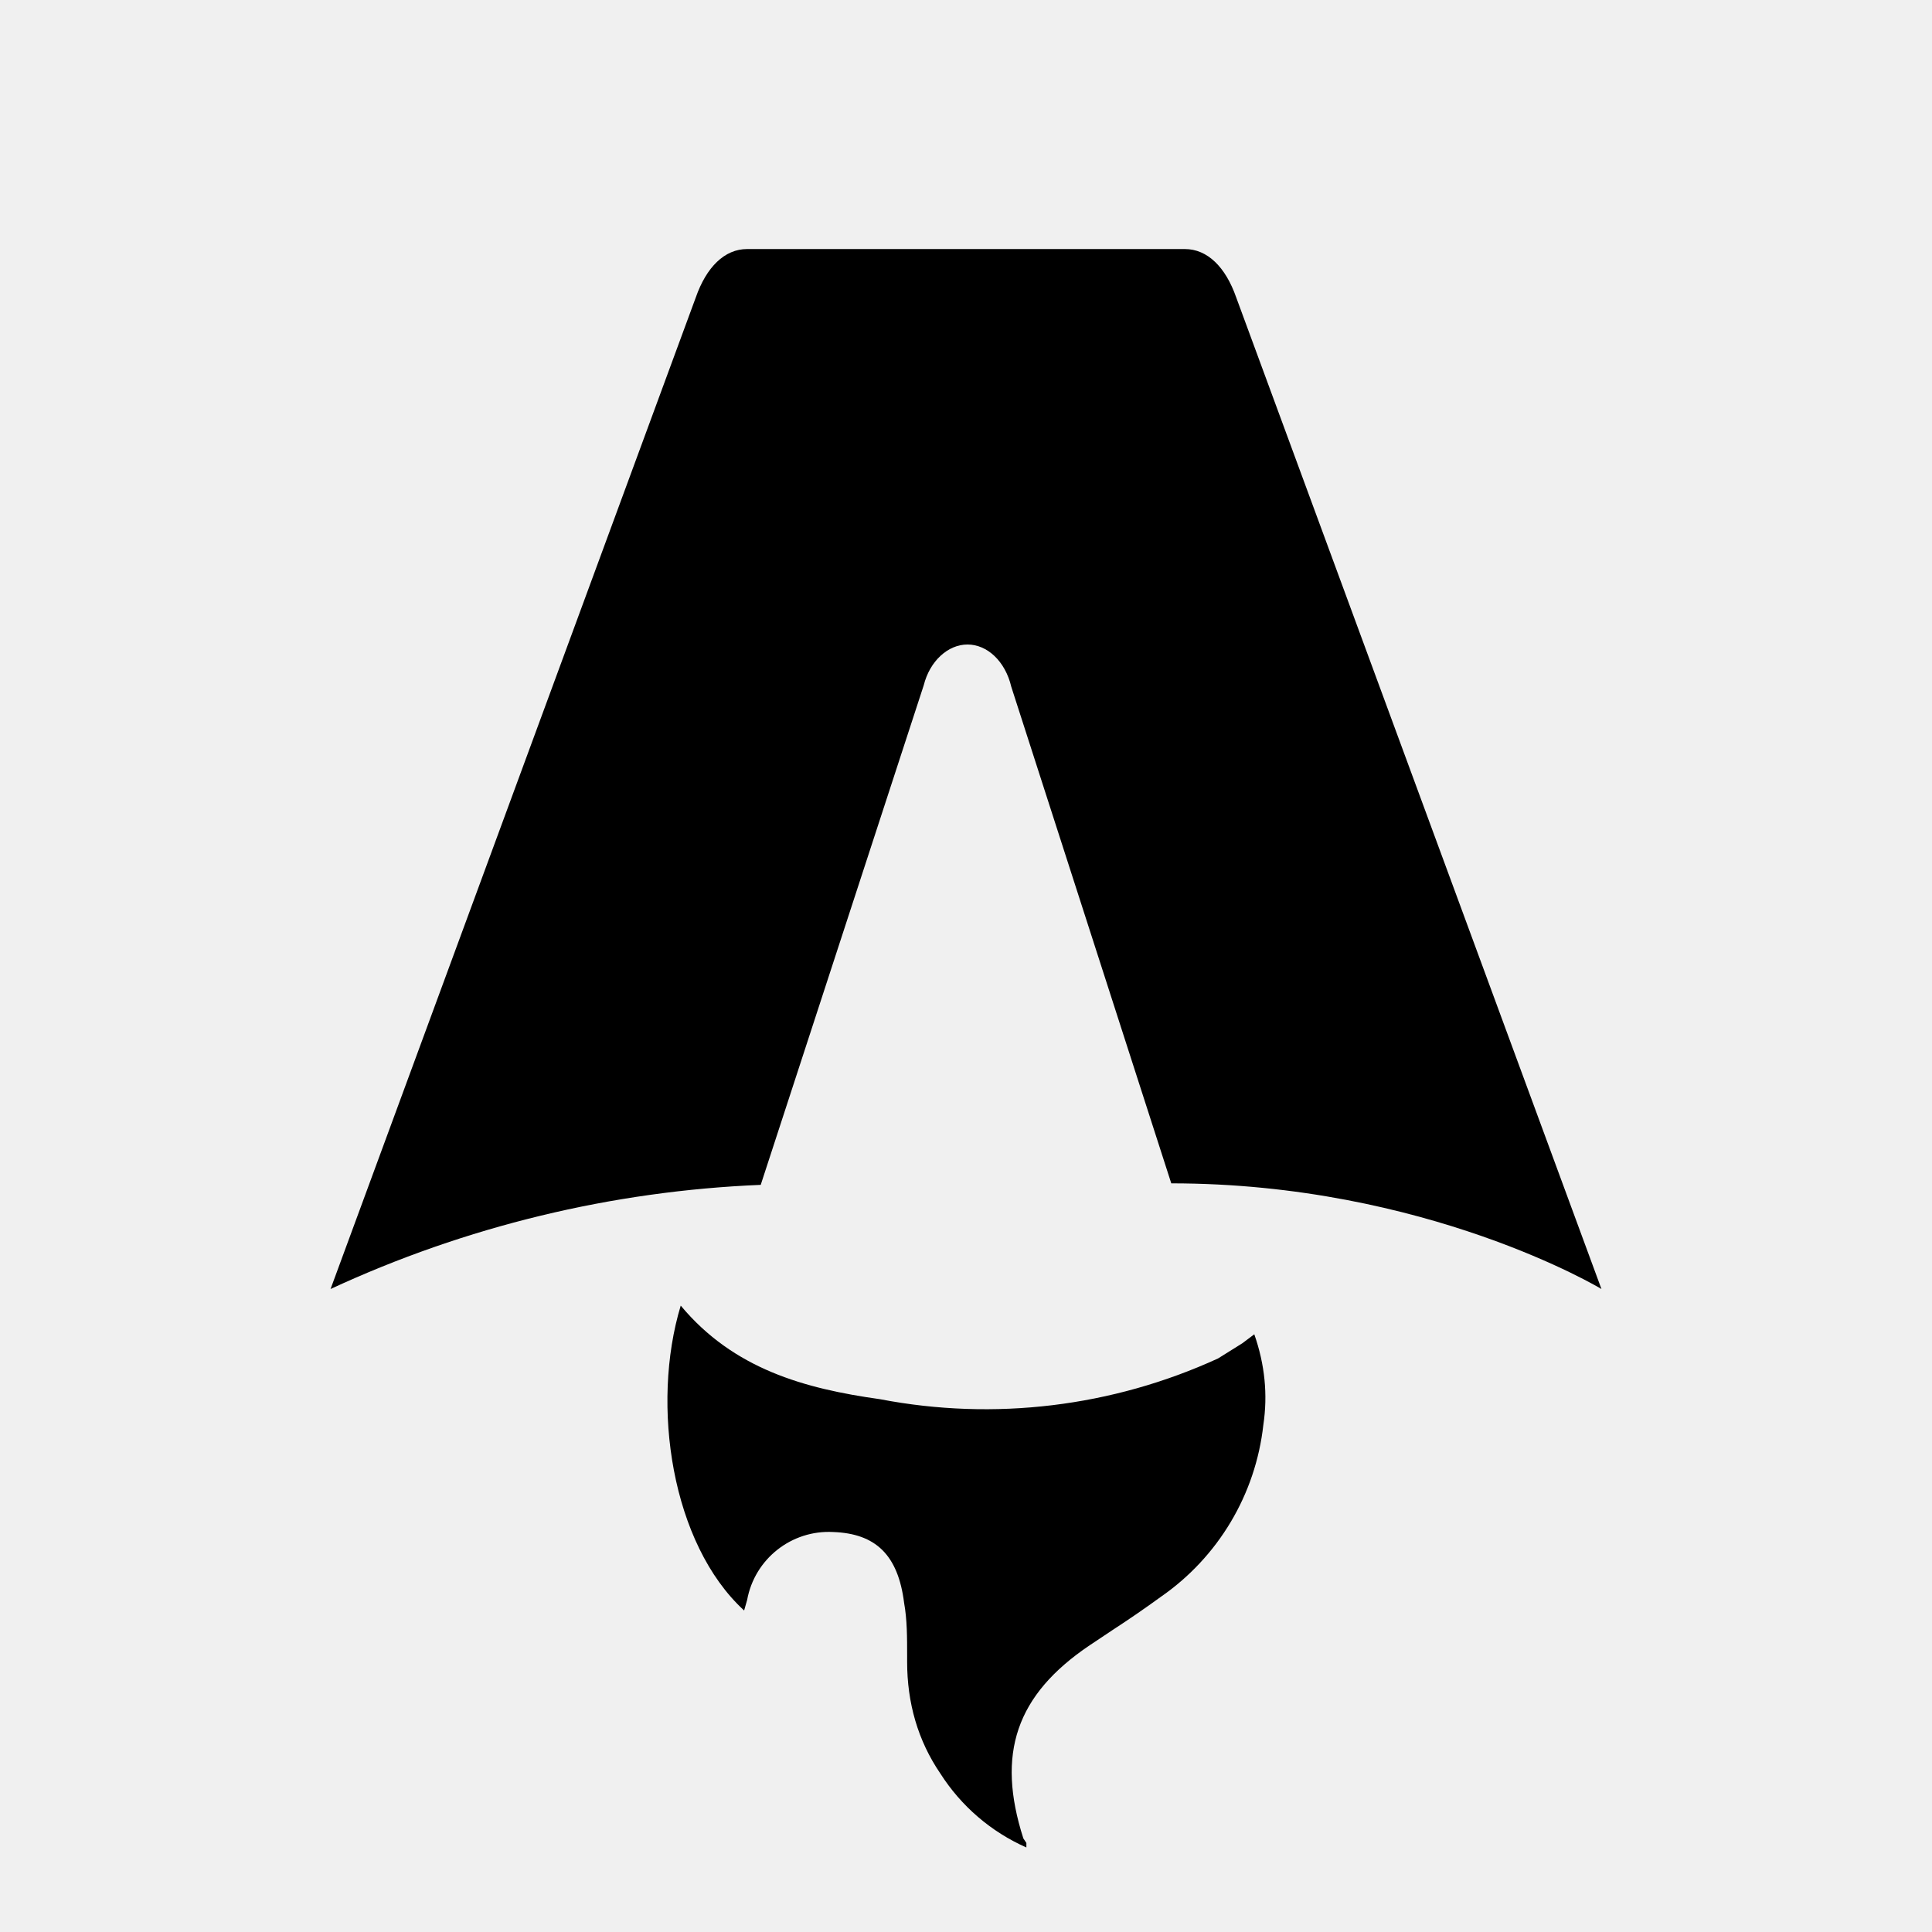
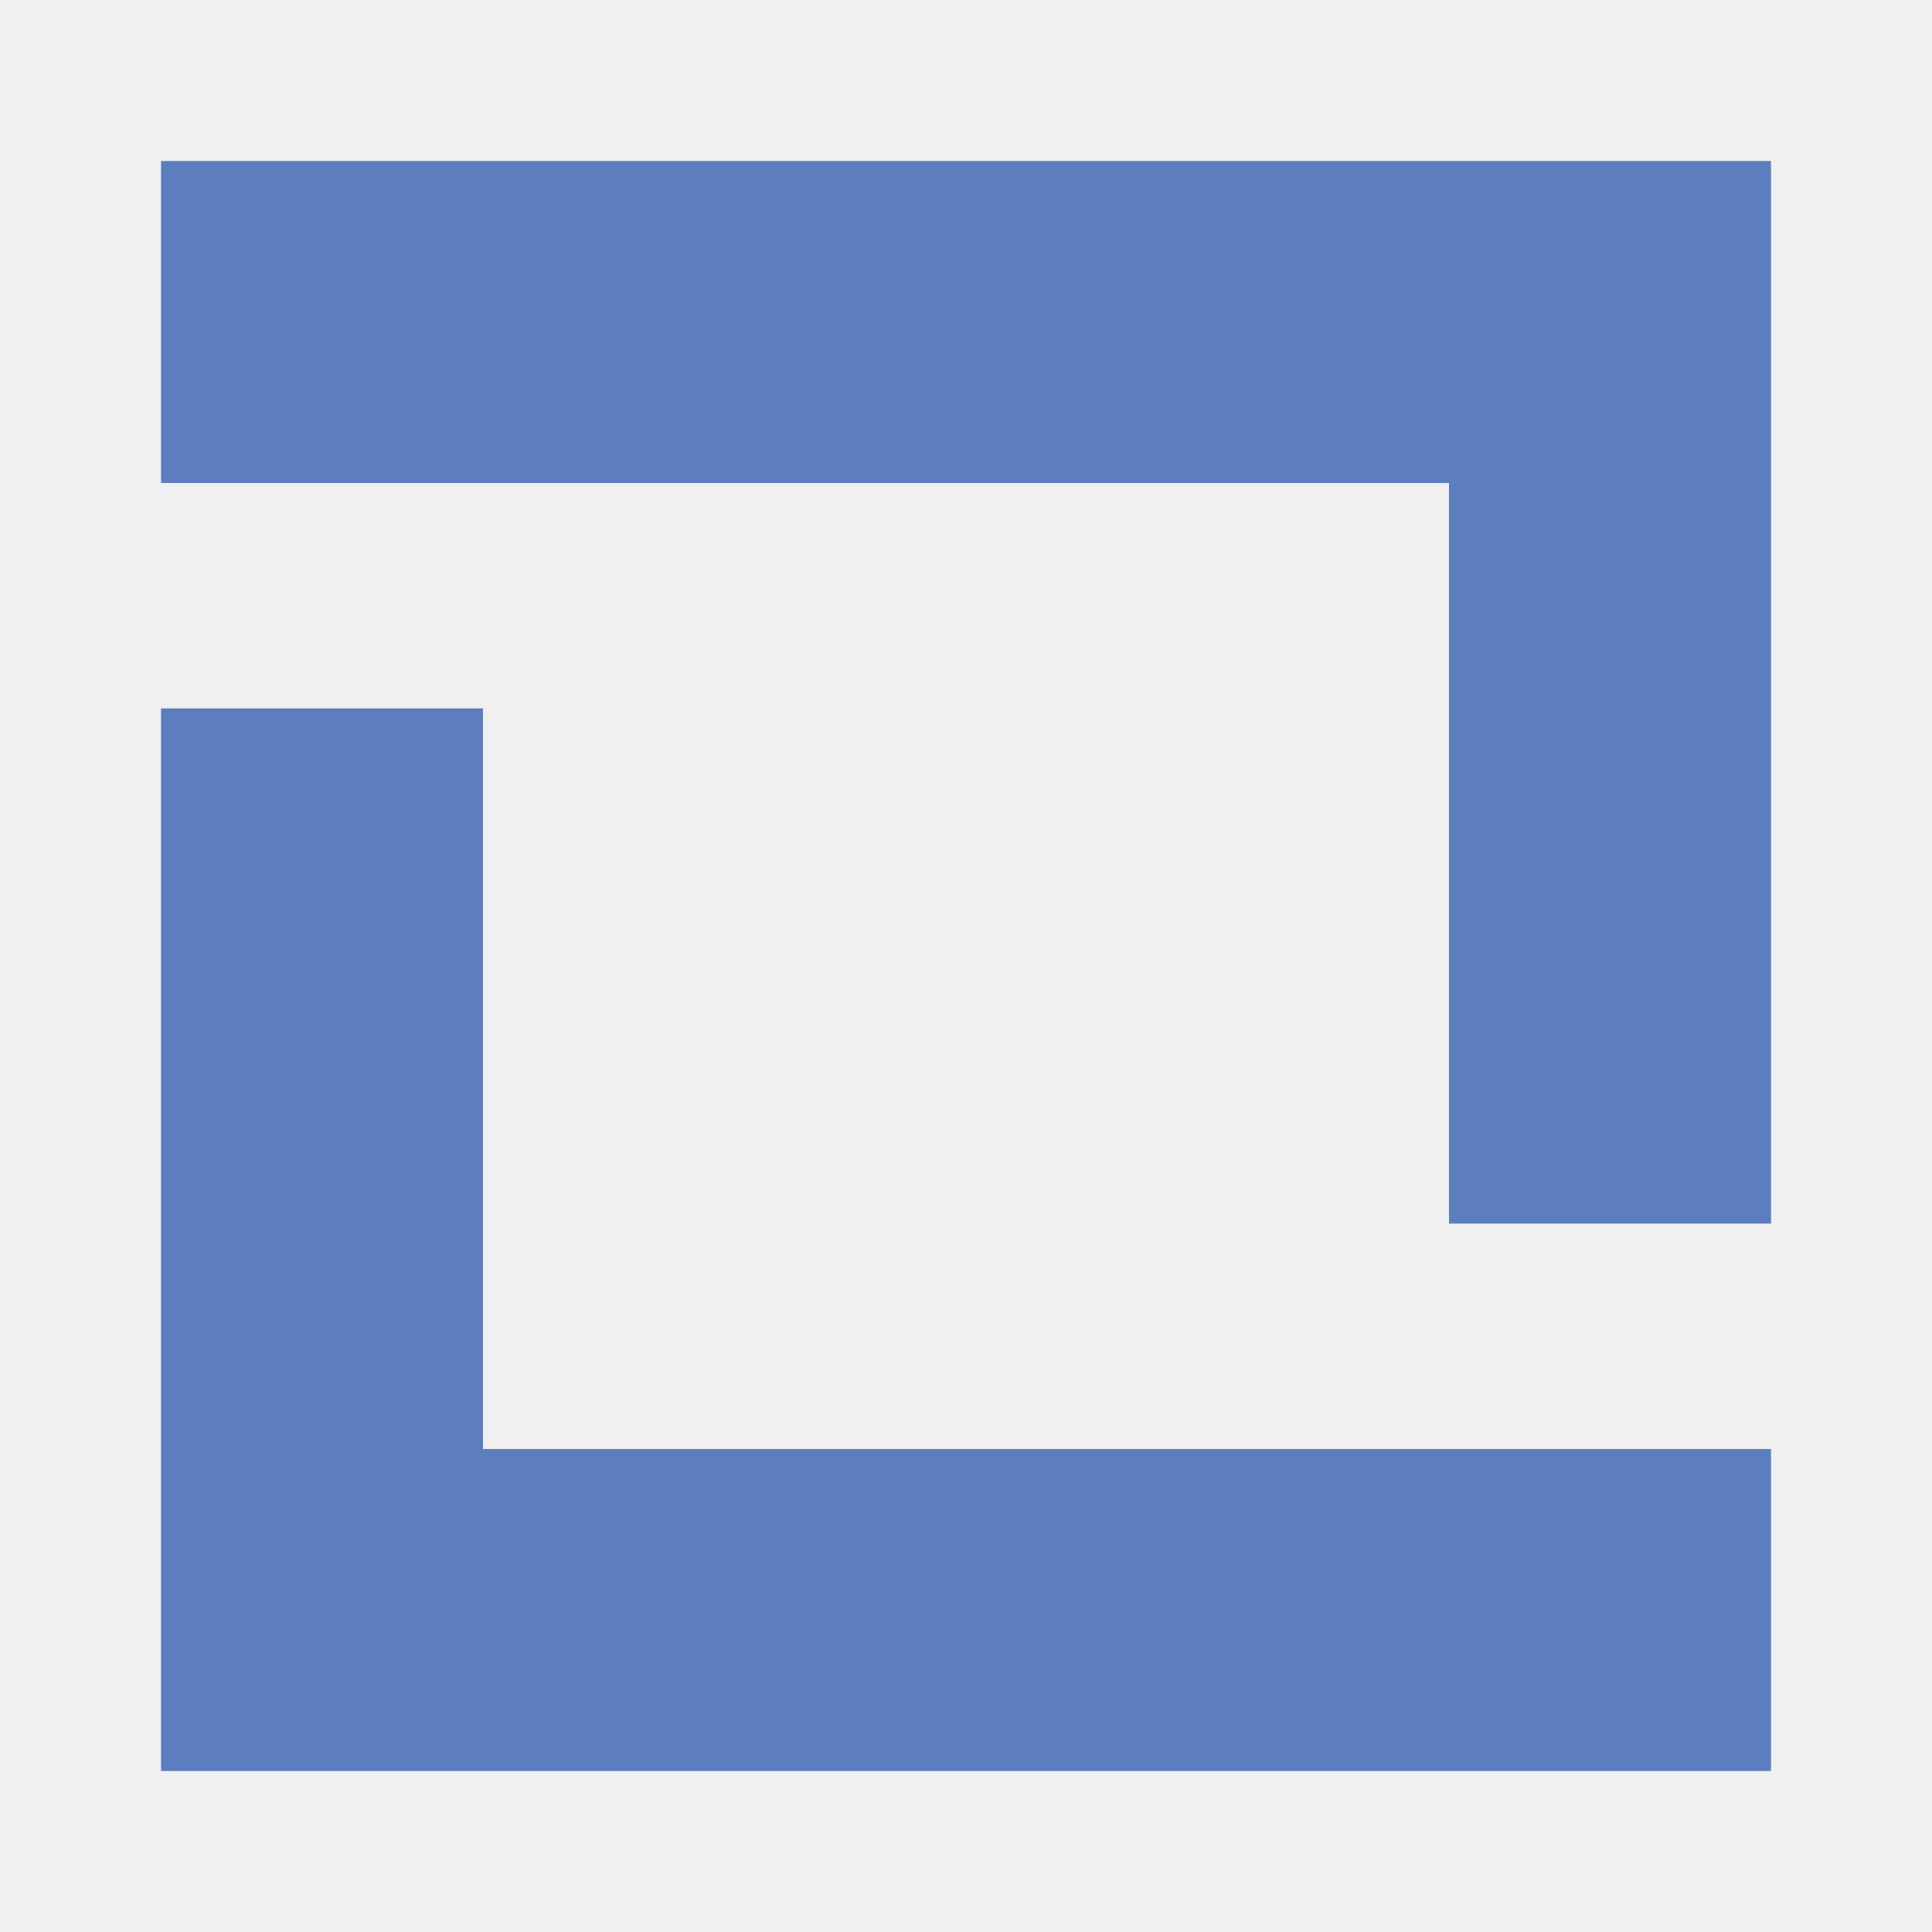
- <svg xmlns="http://www.w3.org/2000/svg" fill="none" viewBox="0 0 128 128">
-   <path d="M50.4 78.5a75.1 75.1 0 0 0-28.5 6.9l24.2-65.7c.7-2 1.9-3.2 3.4-3.2h29c1.5 0 2.7 1.2 3.4 3.2l24.2 65.7s-11.6-7-28.5-7L67 45.5c-.4-1.7-1.6-2.8-2.9-2.8-1.3 0-2.5 1.1-2.9 2.7L50.4 78.5Zm-1.1 28.2Zm-4.2-20.2c-2 6.6-.6 15.8 4.2 20.2a17.5 17.5 0 0 1 .2-.7 5.5 5.5 0 0 1 5.7-4.5c2.8.1 4.3 1.5 4.7 4.7.2 1.1.2 2.3.2 3.5v.4c0 2.7.7 5.2 2.2 7.4a13 13 0 0 0 5.7 4.9v-.3l-.2-.3c-1.8-5.6-.5-9.5 4.4-12.8l1.5-1a73 73 0 0 0 3.2-2.2 16 16 0 0 0 6.8-11.4c.3-2 .1-4-.6-6l-.8.6-1.6 1a37 37 0 0 1-22.4 2.7c-5-.7-9.7-2-13.2-6.2Z" />
-   <style>
-         path { fill: #000; }
-         @media (prefers-color-scheme: dark) {
-             path { fill: #FFF; }
-         }
-     </style>
+ <svg xmlns="http://www.w3.org/2000/svg" viewBox="-10 -10 120 120">
+   <style>path{fill:#5c7ebe}@media (prefers-color-scheme:dark){path{fill:#9db0d6}}</style>
+   <path d="M0 0H100V66H80V20H0Z" />
+   <path d="M0 34H20V80H100V100H0Z" />
</svg>
